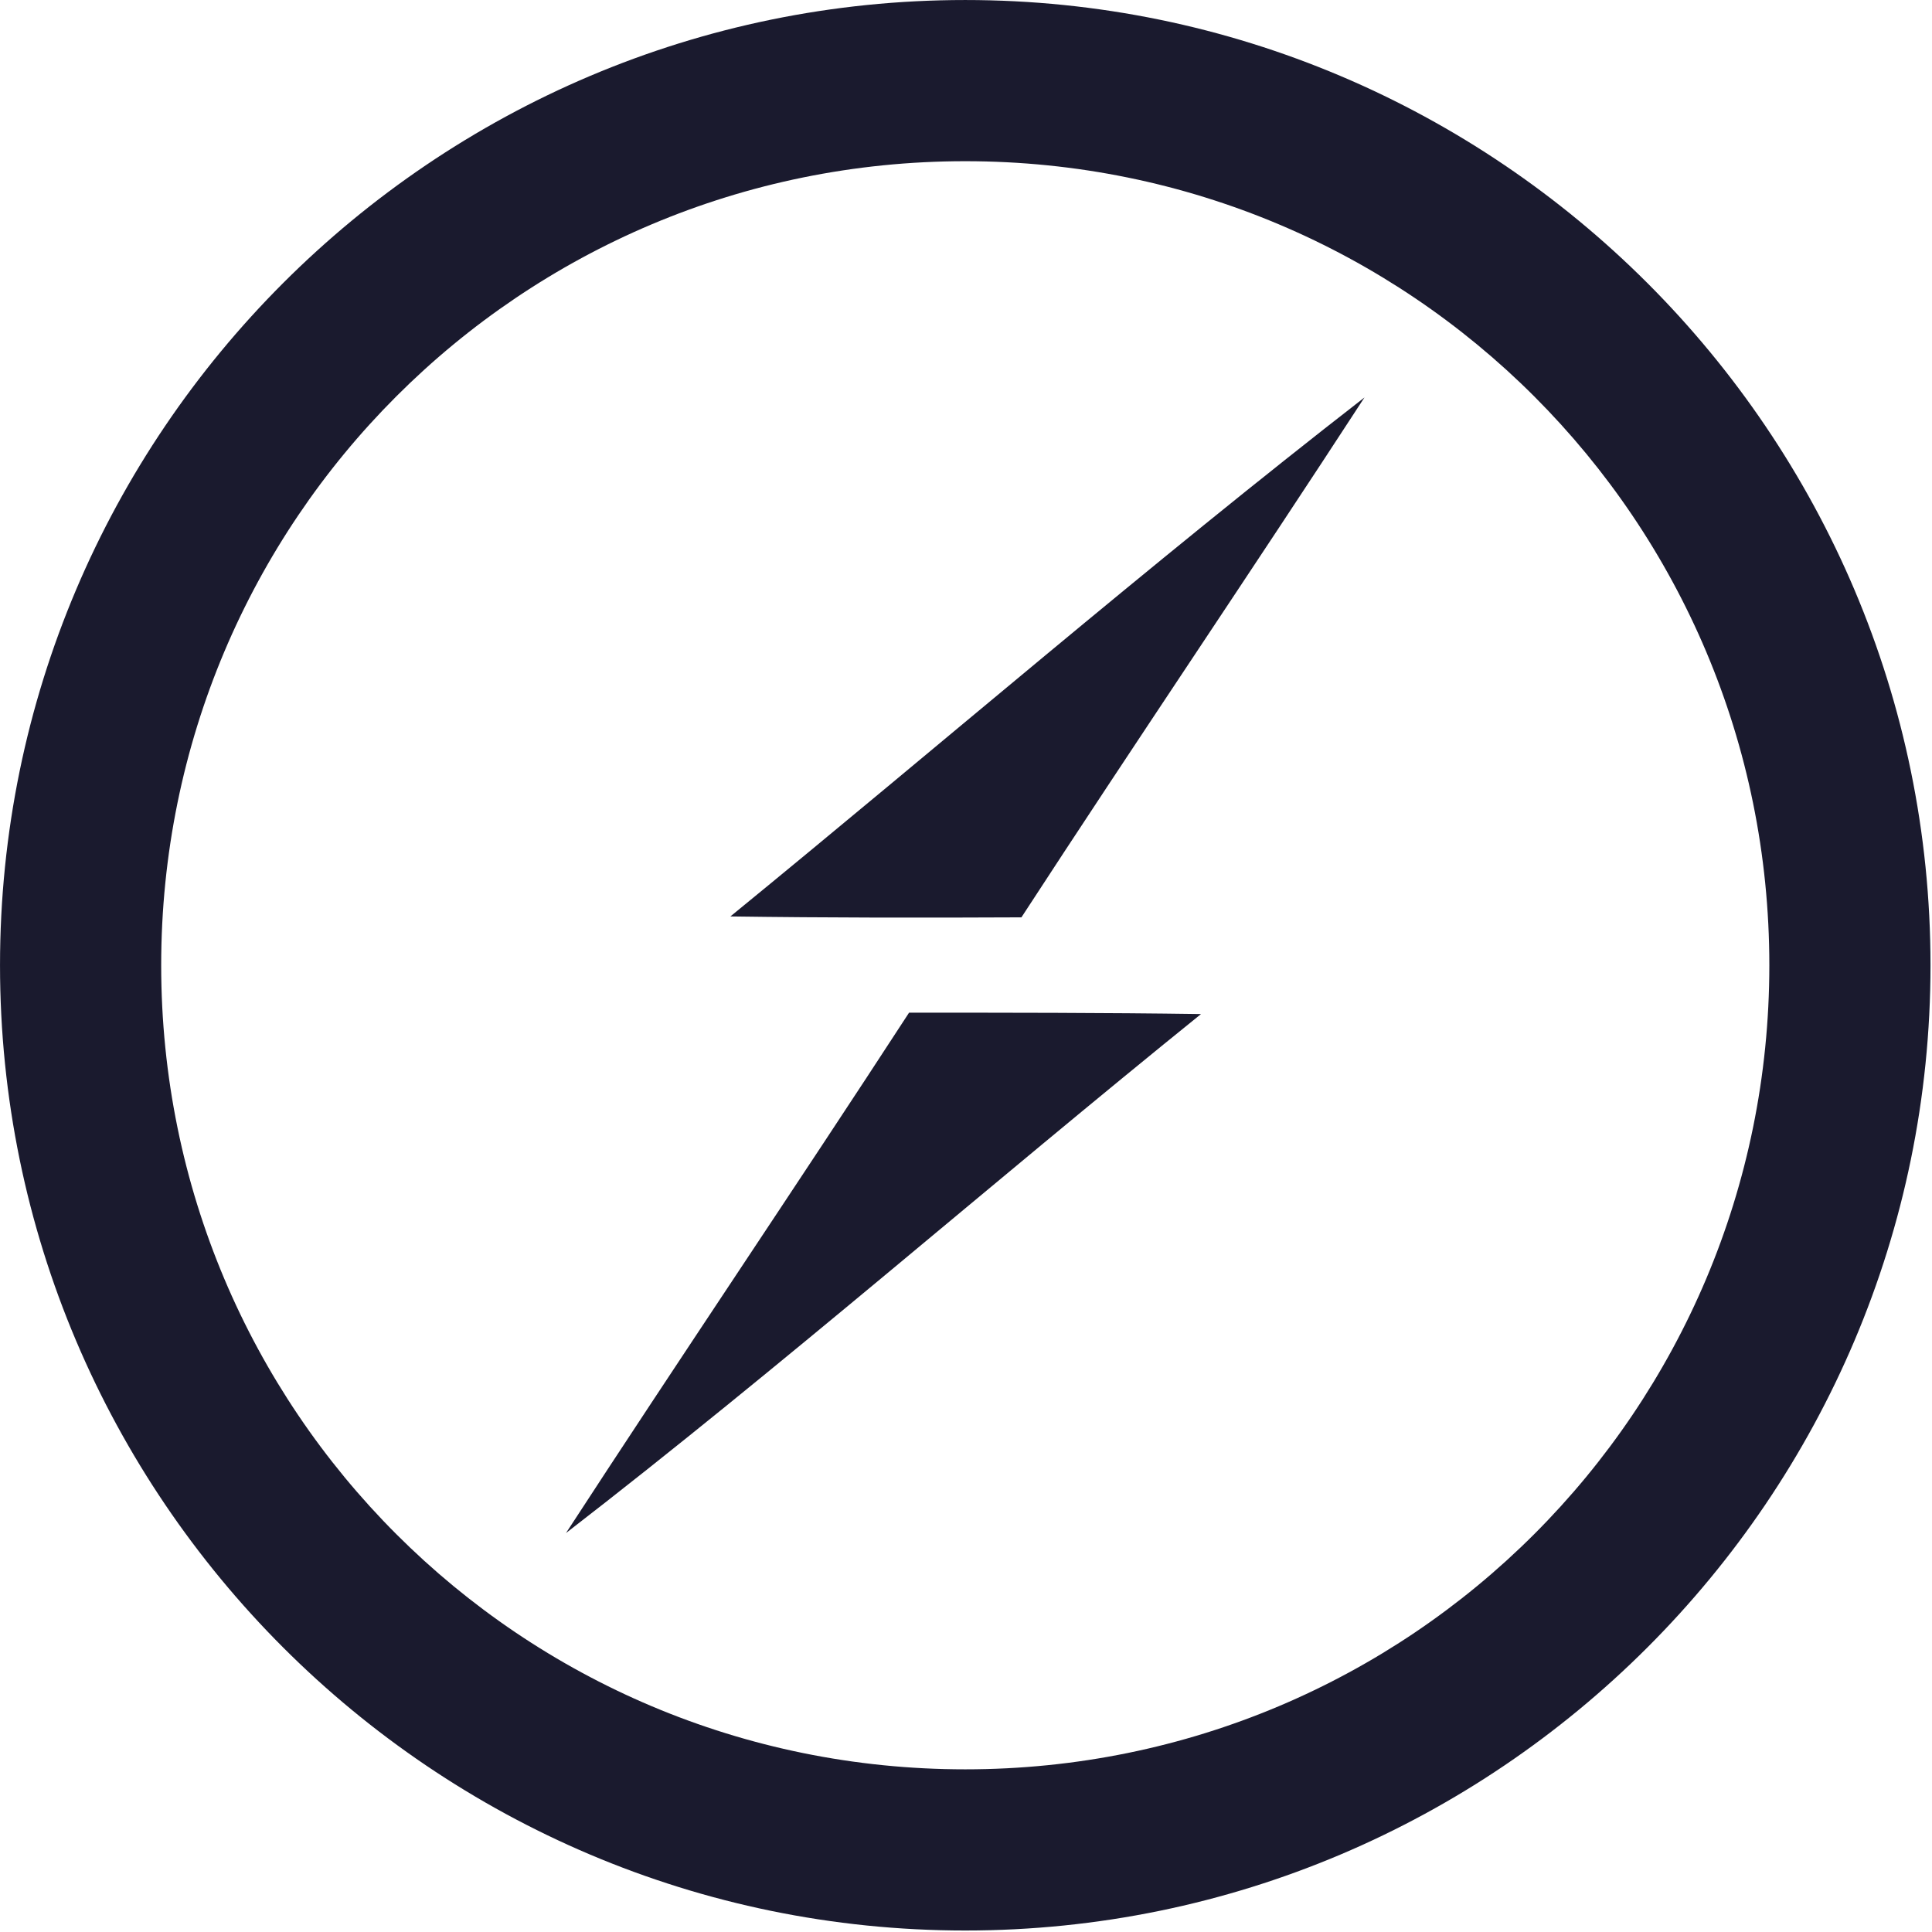
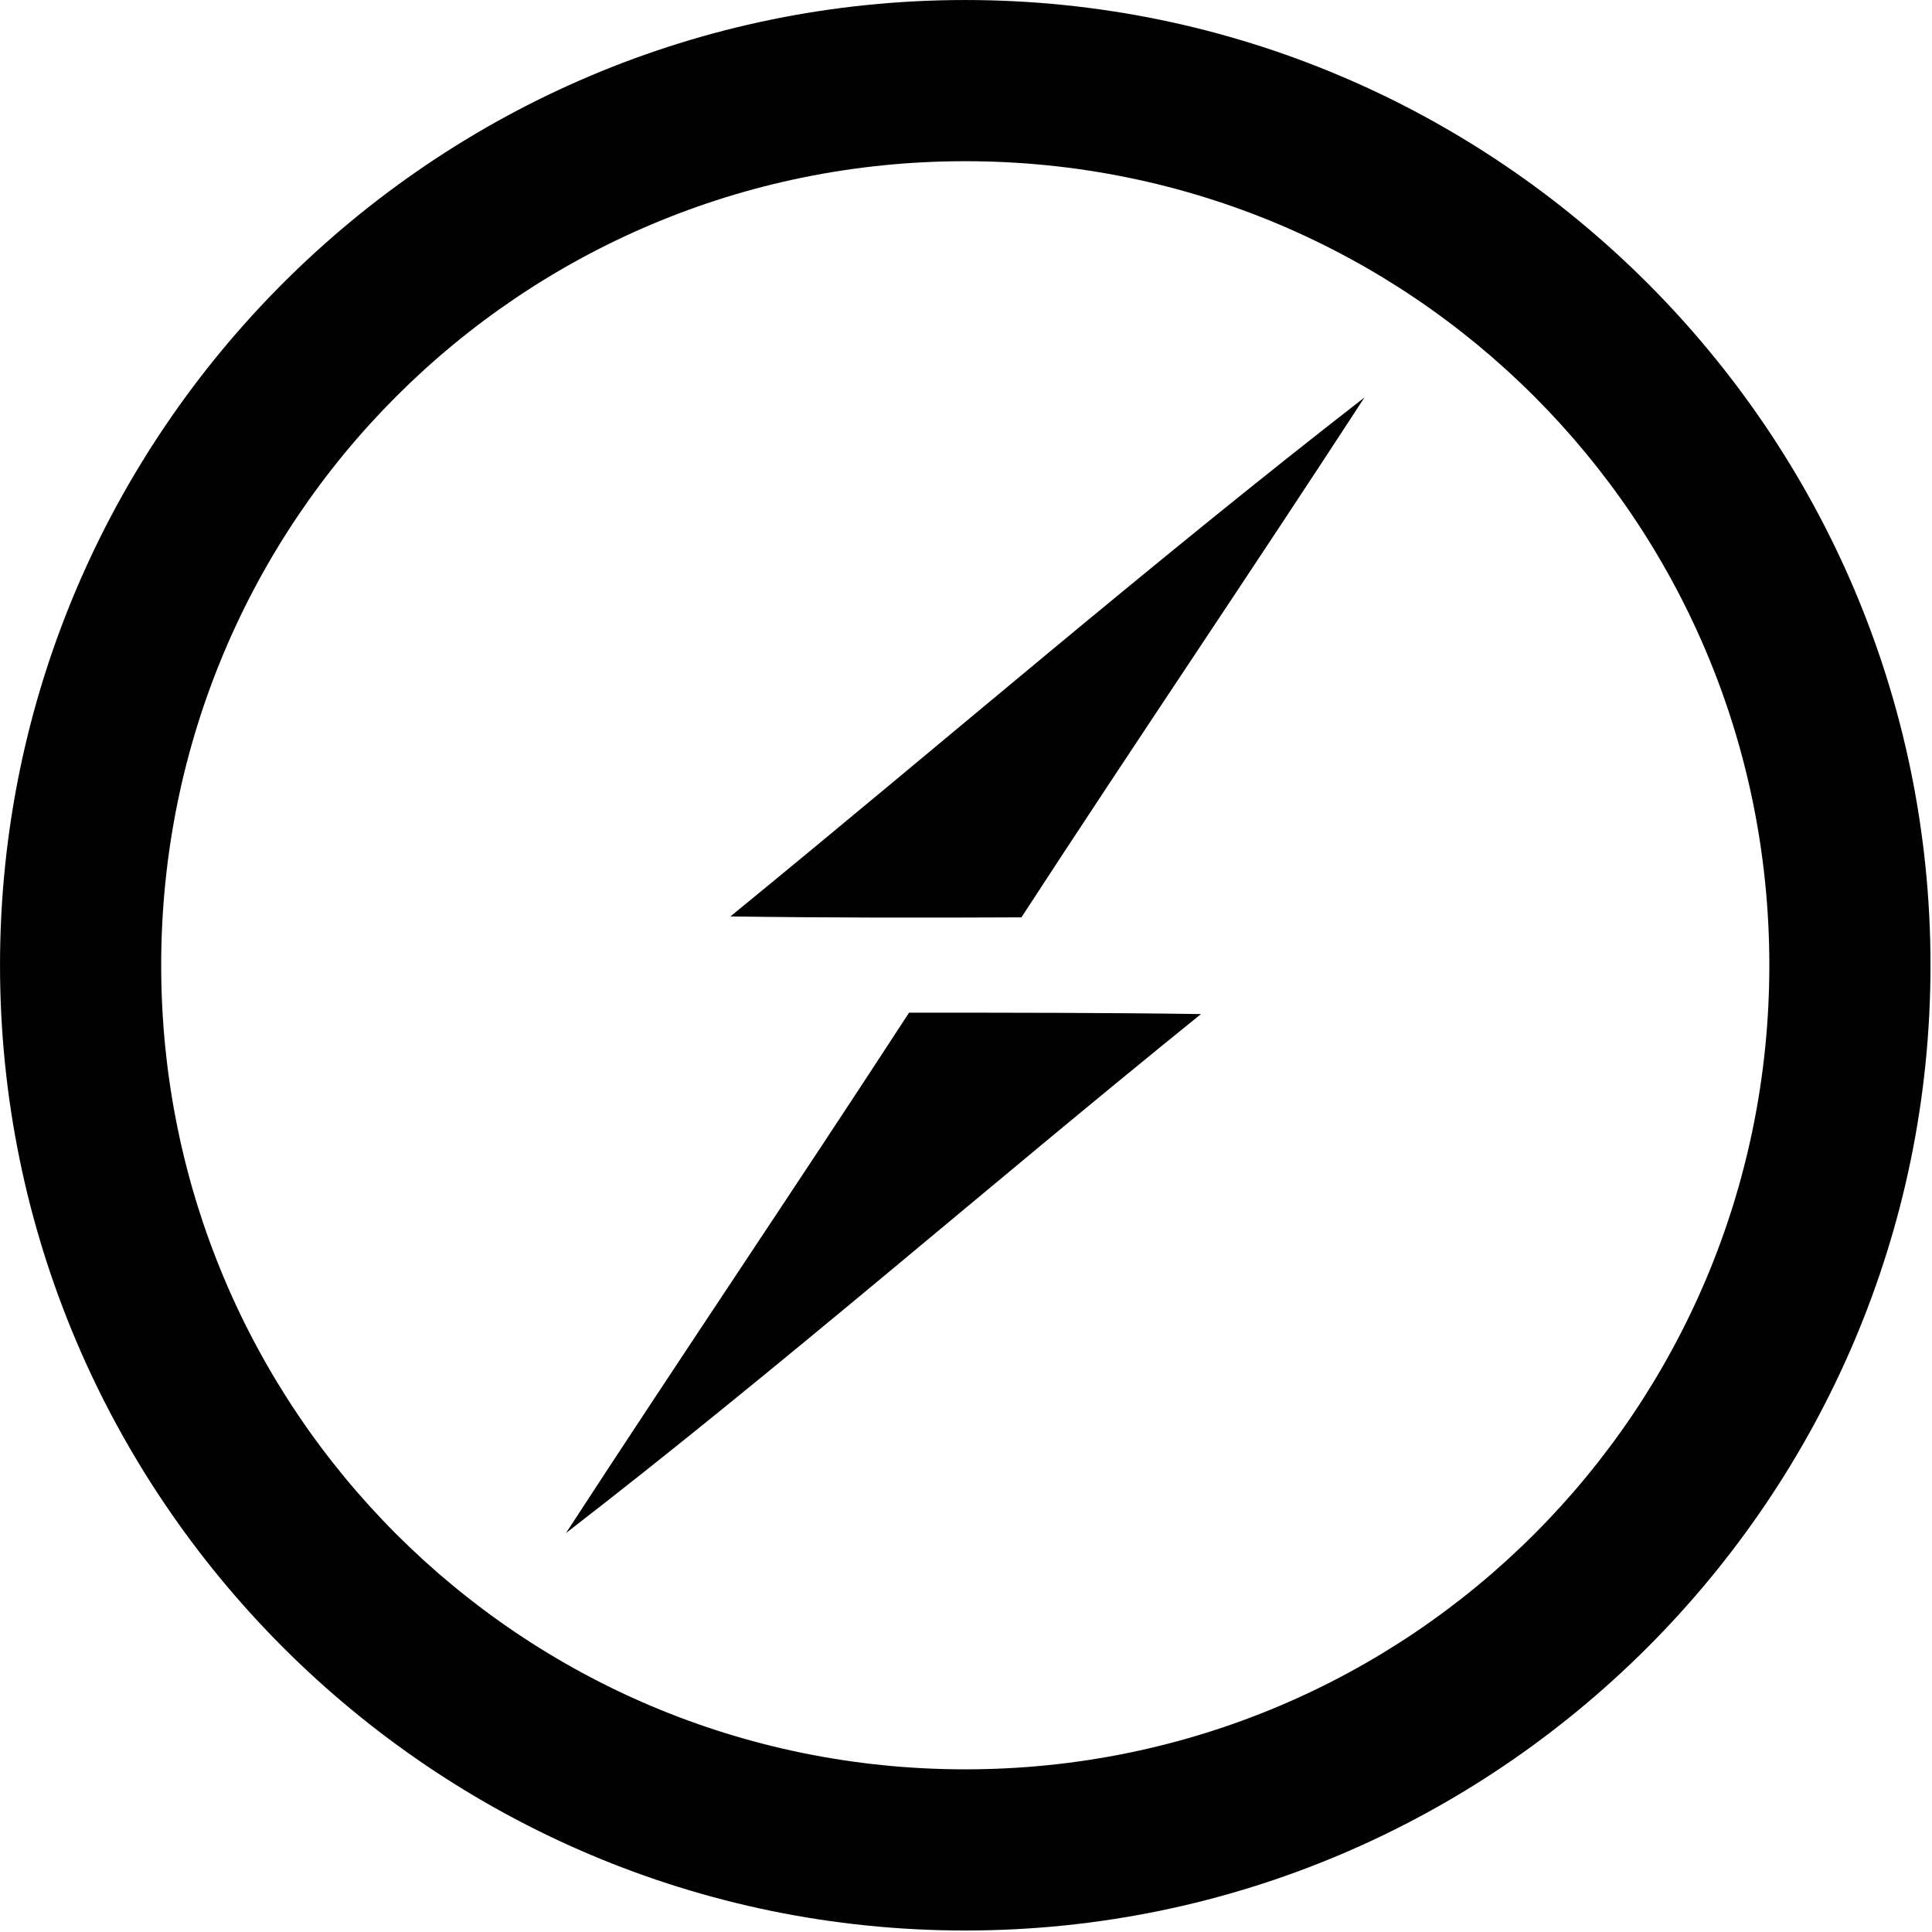
<svg xmlns="http://www.w3.org/2000/svg" viewBox="0 0 128 128">
-   <g fill="#1a1a2e" fill-rule="evenodd">
+   <g fill="#010101" fill-rule="evenodd">
    <path style="line-height:normal;font-variant-ligatures:normal;font-variant-position:normal;font-variant-caps:normal;font-variant-numeric:normal;font-variant-alternates:normal;font-variant-east-asian:normal;font-feature-settings:normal;font-variation-settings:normal;text-indent:0;text-align:start;text-decoration-line:none;text-decoration-style:solid;text-decoration-color:#000;text-transform:none;text-orientation:mixed;white-space:normal;shape-padding:0;shape-margin:0;inline-size:0;isolation:auto;mix-blend-mode:normal;solid-color:#000;solid-opacity:1" d="M63.951.001C28.696.001.001 28.696.001 63.951s28.695 63.95 63.95 63.95 63.95-28.695 63.95-63.95S99.206.001 63.95.001zm0 10.679c29.484 0 53.272 23.787 53.272 53.271 0 29.485-23.788 53.272-53.272 53.272-29.484 0-53.272-23.787-53.272-53.272 0-29.484 23.788-53.271 53.272-53.271z" color="#000" font-weight="400" font-family="sans-serif" overflow="visible" fill-rule="nonzero" />
    <path d="M48.39 60.716c14.004-11.44 27.702-23.278 42.011-34.384-7.505 11.533-15.224 22.913-22.729 34.445-6.437.03-12.875.03-19.282-.061zM60.228 67.092c6.468 0 12.905 0 19.342.092-14.095 11.38-27.732 23.309-42.071 34.384 7.505-11.533 15.224-22.943 22.729-34.476z" />
  </g>
</svg>
